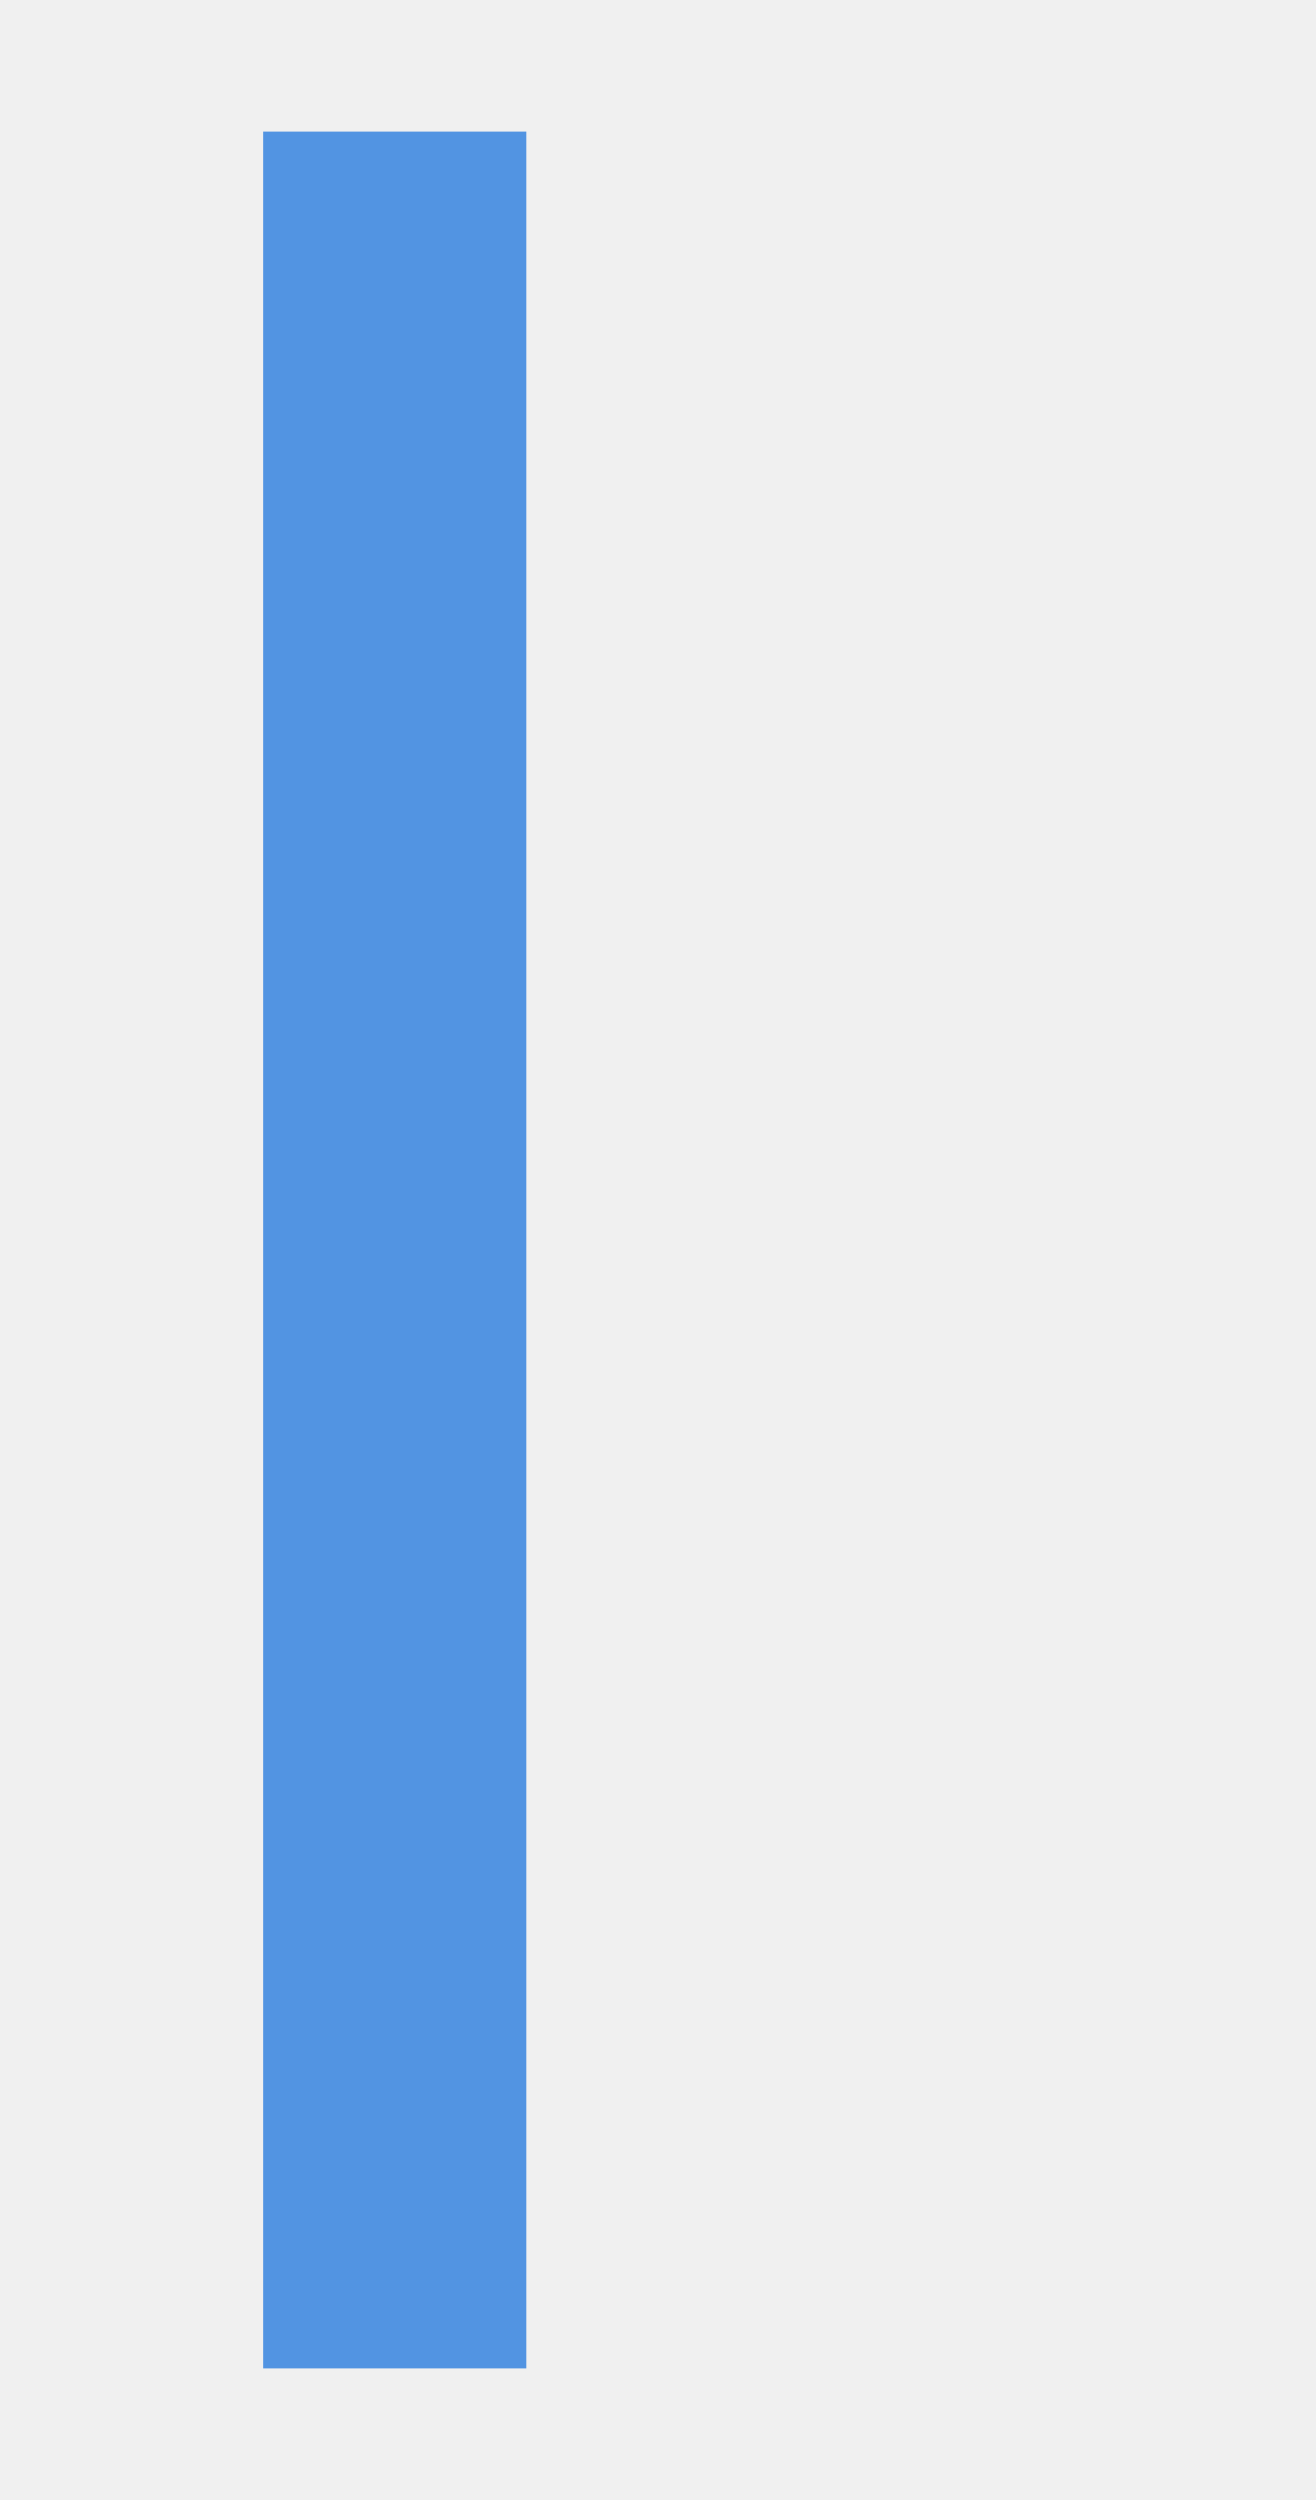
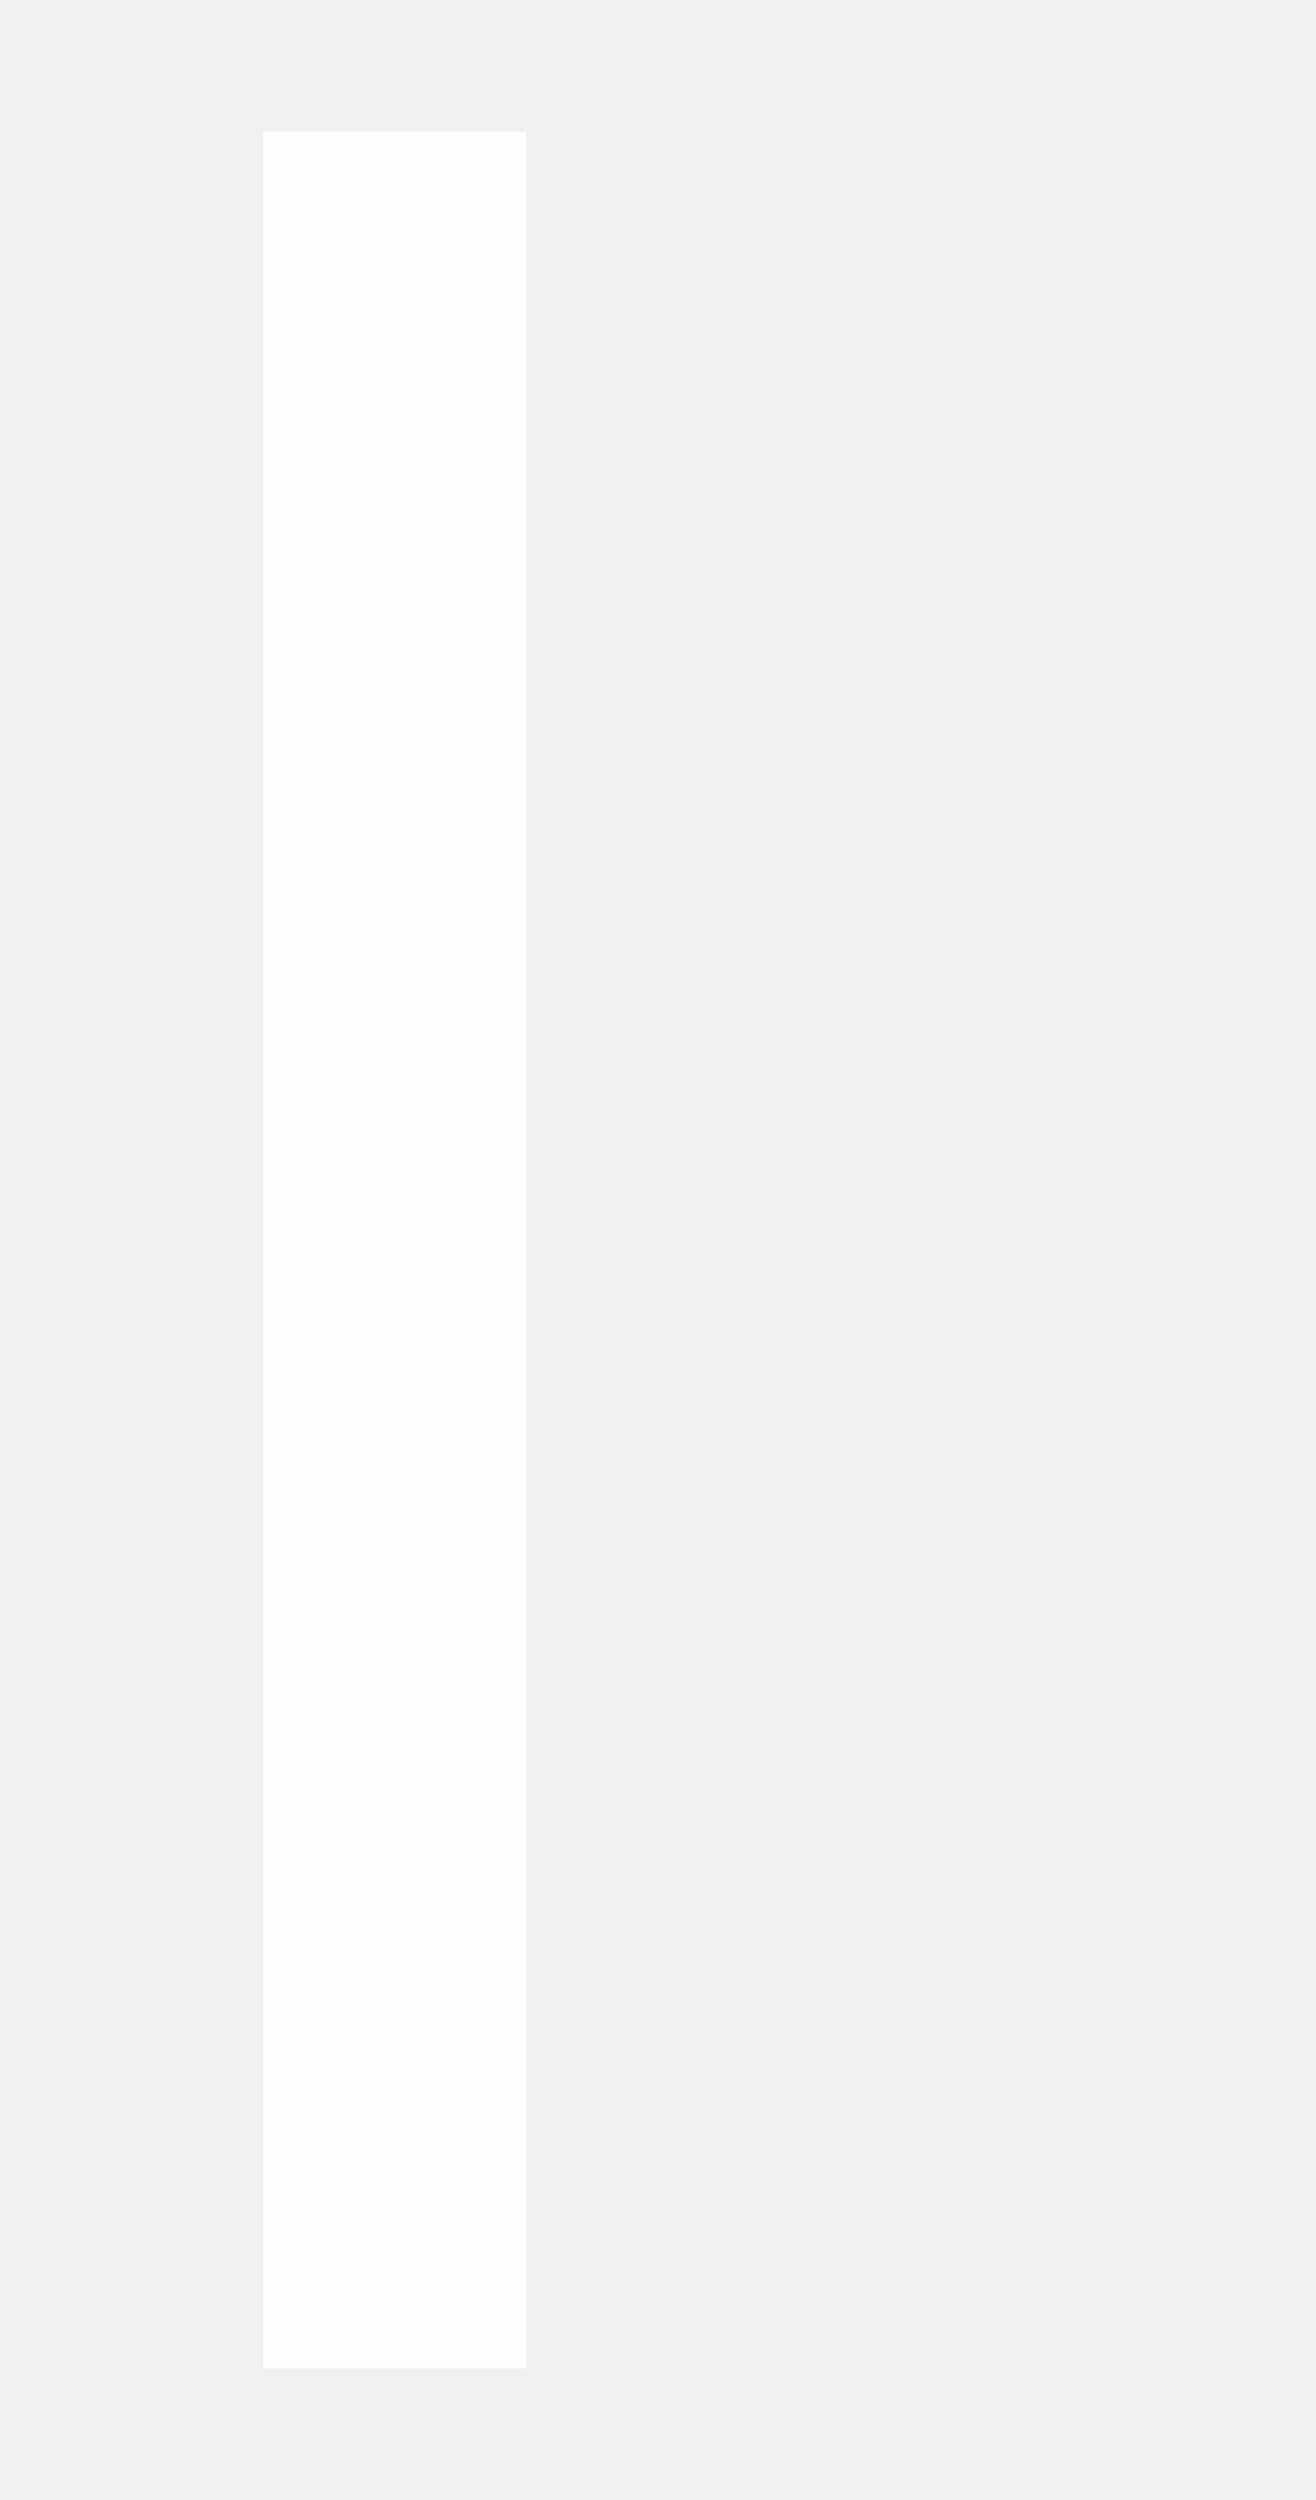
<svg xmlns="http://www.w3.org/2000/svg" width="10" height="19" id="svg2" version="1.1">
  <defs id="defs4">
    <clipPath clipPathUnits="userSpaceOnUse" id="clipPath4069">
      <rect style="opacity:0.12;color:#000000;fill:#ff00ff;fill-opacity:1;fill-rule:nonzero;stroke:none;stroke-width:1;marker:none;visibility:visible;display:inline;overflow:visible;enable-background:accumulate" id="rect4071" width="10" height="19" x="20" y="1033.362" />
    </clipPath>
  </defs>
  <g id="layer1" transform="translate(0,-1033.362)">
-     <rect style="fill:#5294e2;fill-rule:evenodd;stroke:none;stroke-width:1px;stroke-linecap:butt;stroke-linejoin:miter;stroke-opacity:1;fill-opacity:1" id="rect3338" width="2" height="17" x="2" y="1034.362" ry="1.7382812e-05" />
+     <rect style="fill:#ffffff;fill-rule:evenodd;stroke:none;stroke-width:1px;stroke-linecap:butt;stroke-linejoin:miter;stroke-opacity:1;fill-opacity:0.902" id="rect3338" width="2" height="17" x="2" y="1034.362" ry="1.7382812e-05" />
  </g>
</svg>
